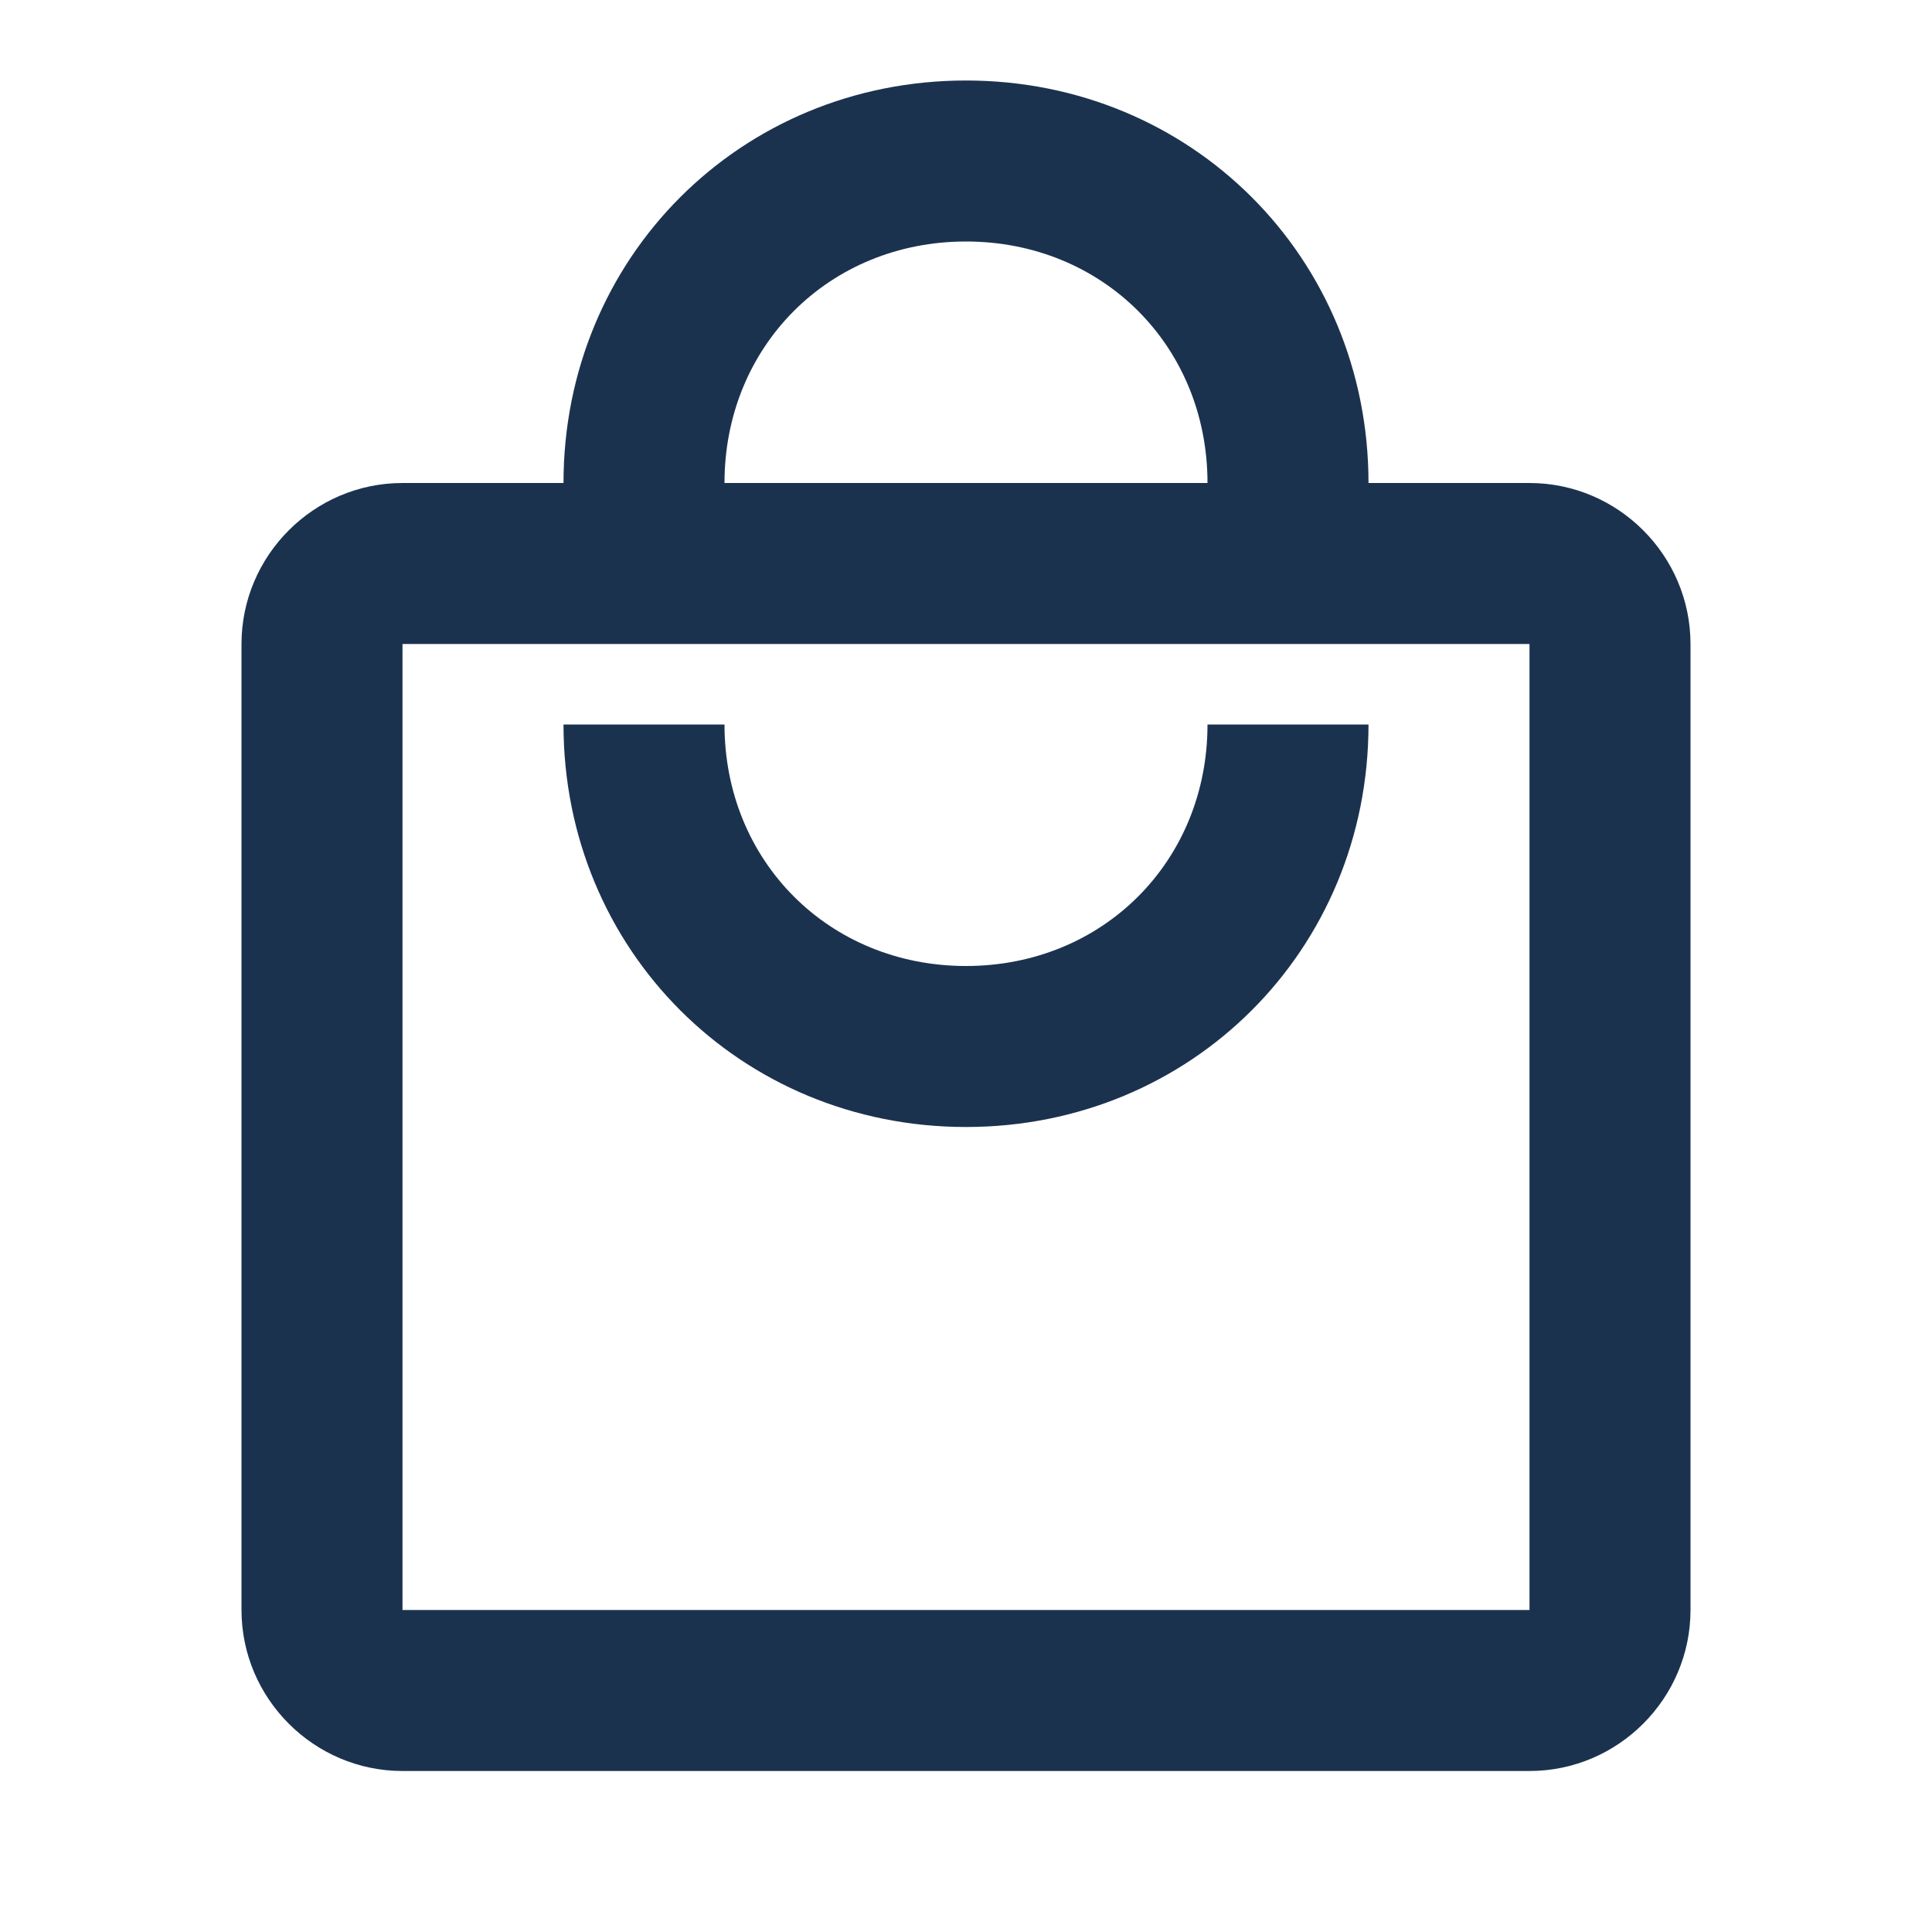
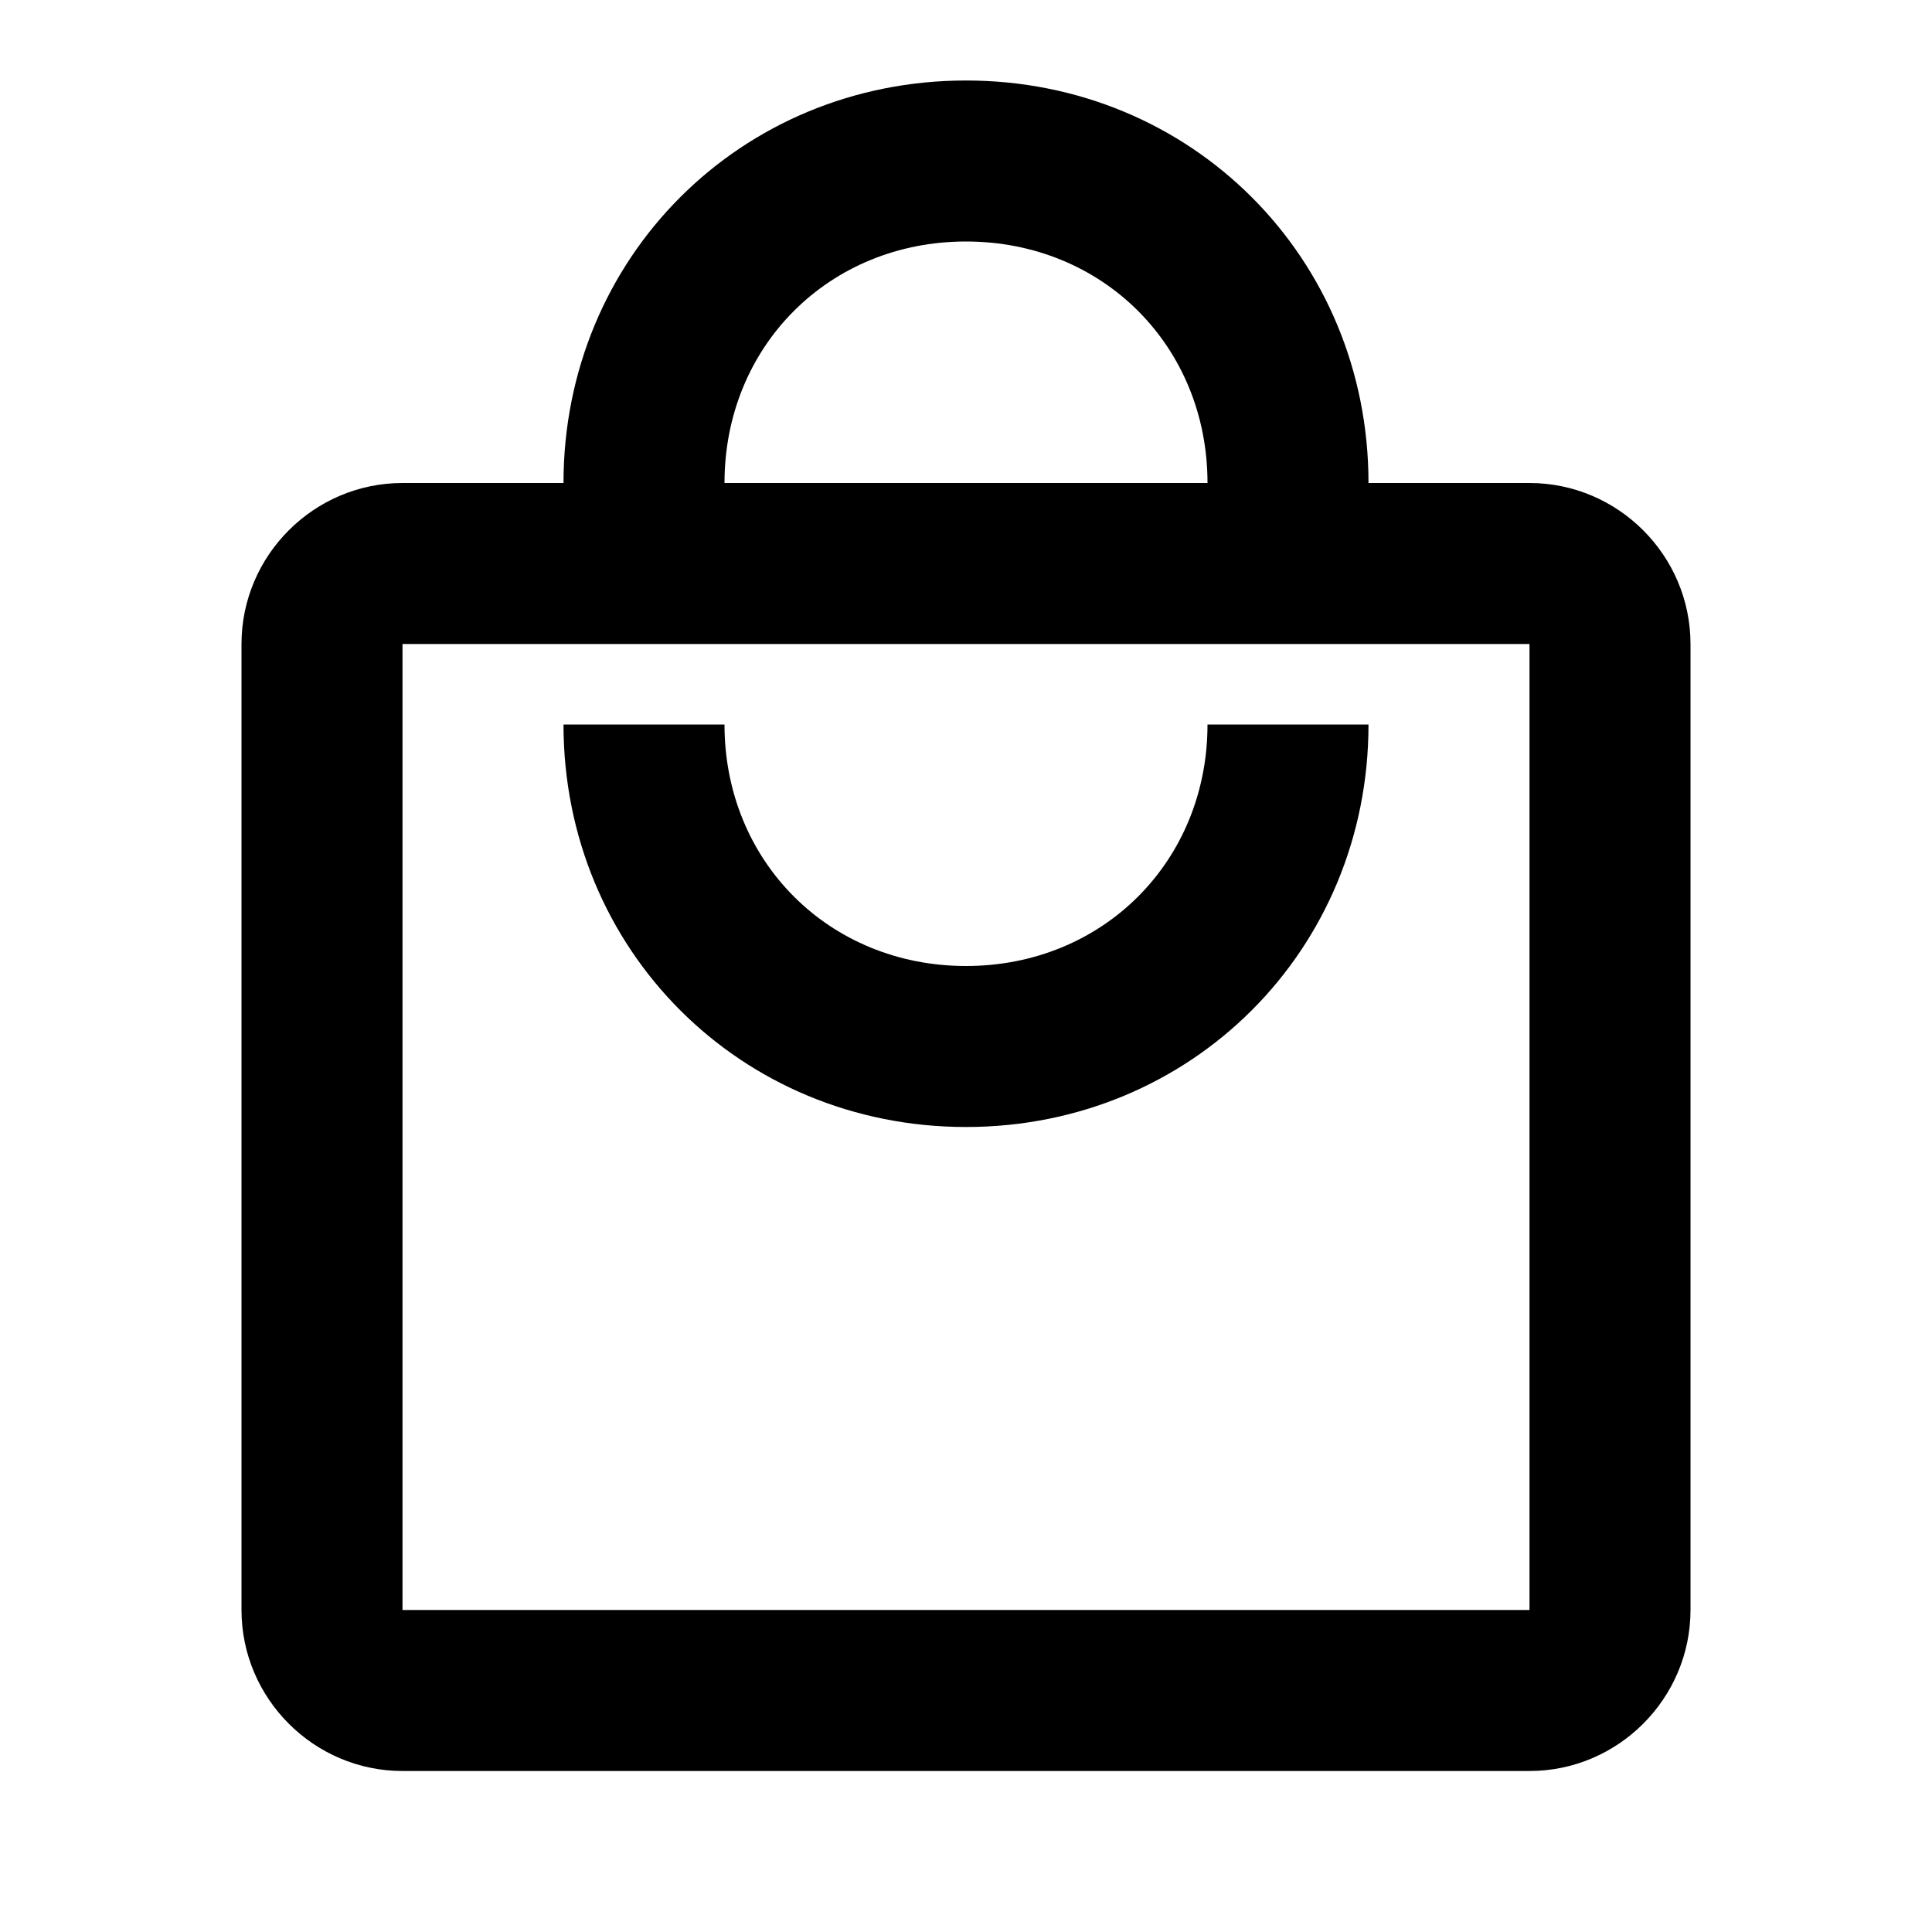
<svg xmlns="http://www.w3.org/2000/svg" version="1.1" width="24" height="24" viewBox="0 0 24 24">
-   <path fill="#1b324f" d="M19 6H17C17 3.2 14.8 1 12 1S7 3.2 7 6H5C3.9 6 3 6.9 3 8V20C3 21.1 3.9 22 5 22H19C20.1 22 21 21.1 21 20V8C21 6.9 20.1 6 19 6M12 3C13.7 3 15 4.3 15 6H9C9 4.3 10.3 3 12 3M19 20H5V8H19V20M12 12C10.3 12 9 10.7 9 9H7C7 11.8 9.2 14 12 14S17 11.8 17 9H15C15 10.7 13.7 12 12 12Z" />
+   <path d="M19 6H17C17 3.2 14.8 1 12 1S7 3.2 7 6H5C3.9 6 3 6.9 3 8V20C3 21.1 3.9 22 5 22H19C20.1 22 21 21.1 21 20V8C21 6.9 20.1 6 19 6M12 3C13.7 3 15 4.3 15 6H9C9 4.3 10.3 3 12 3M19 20H5V8H19V20M12 12C10.3 12 9 10.7 9 9H7C7 11.8 9.2 14 12 14S17 11.8 17 9H15C15 10.7 13.7 12 12 12Z" />
</svg>
